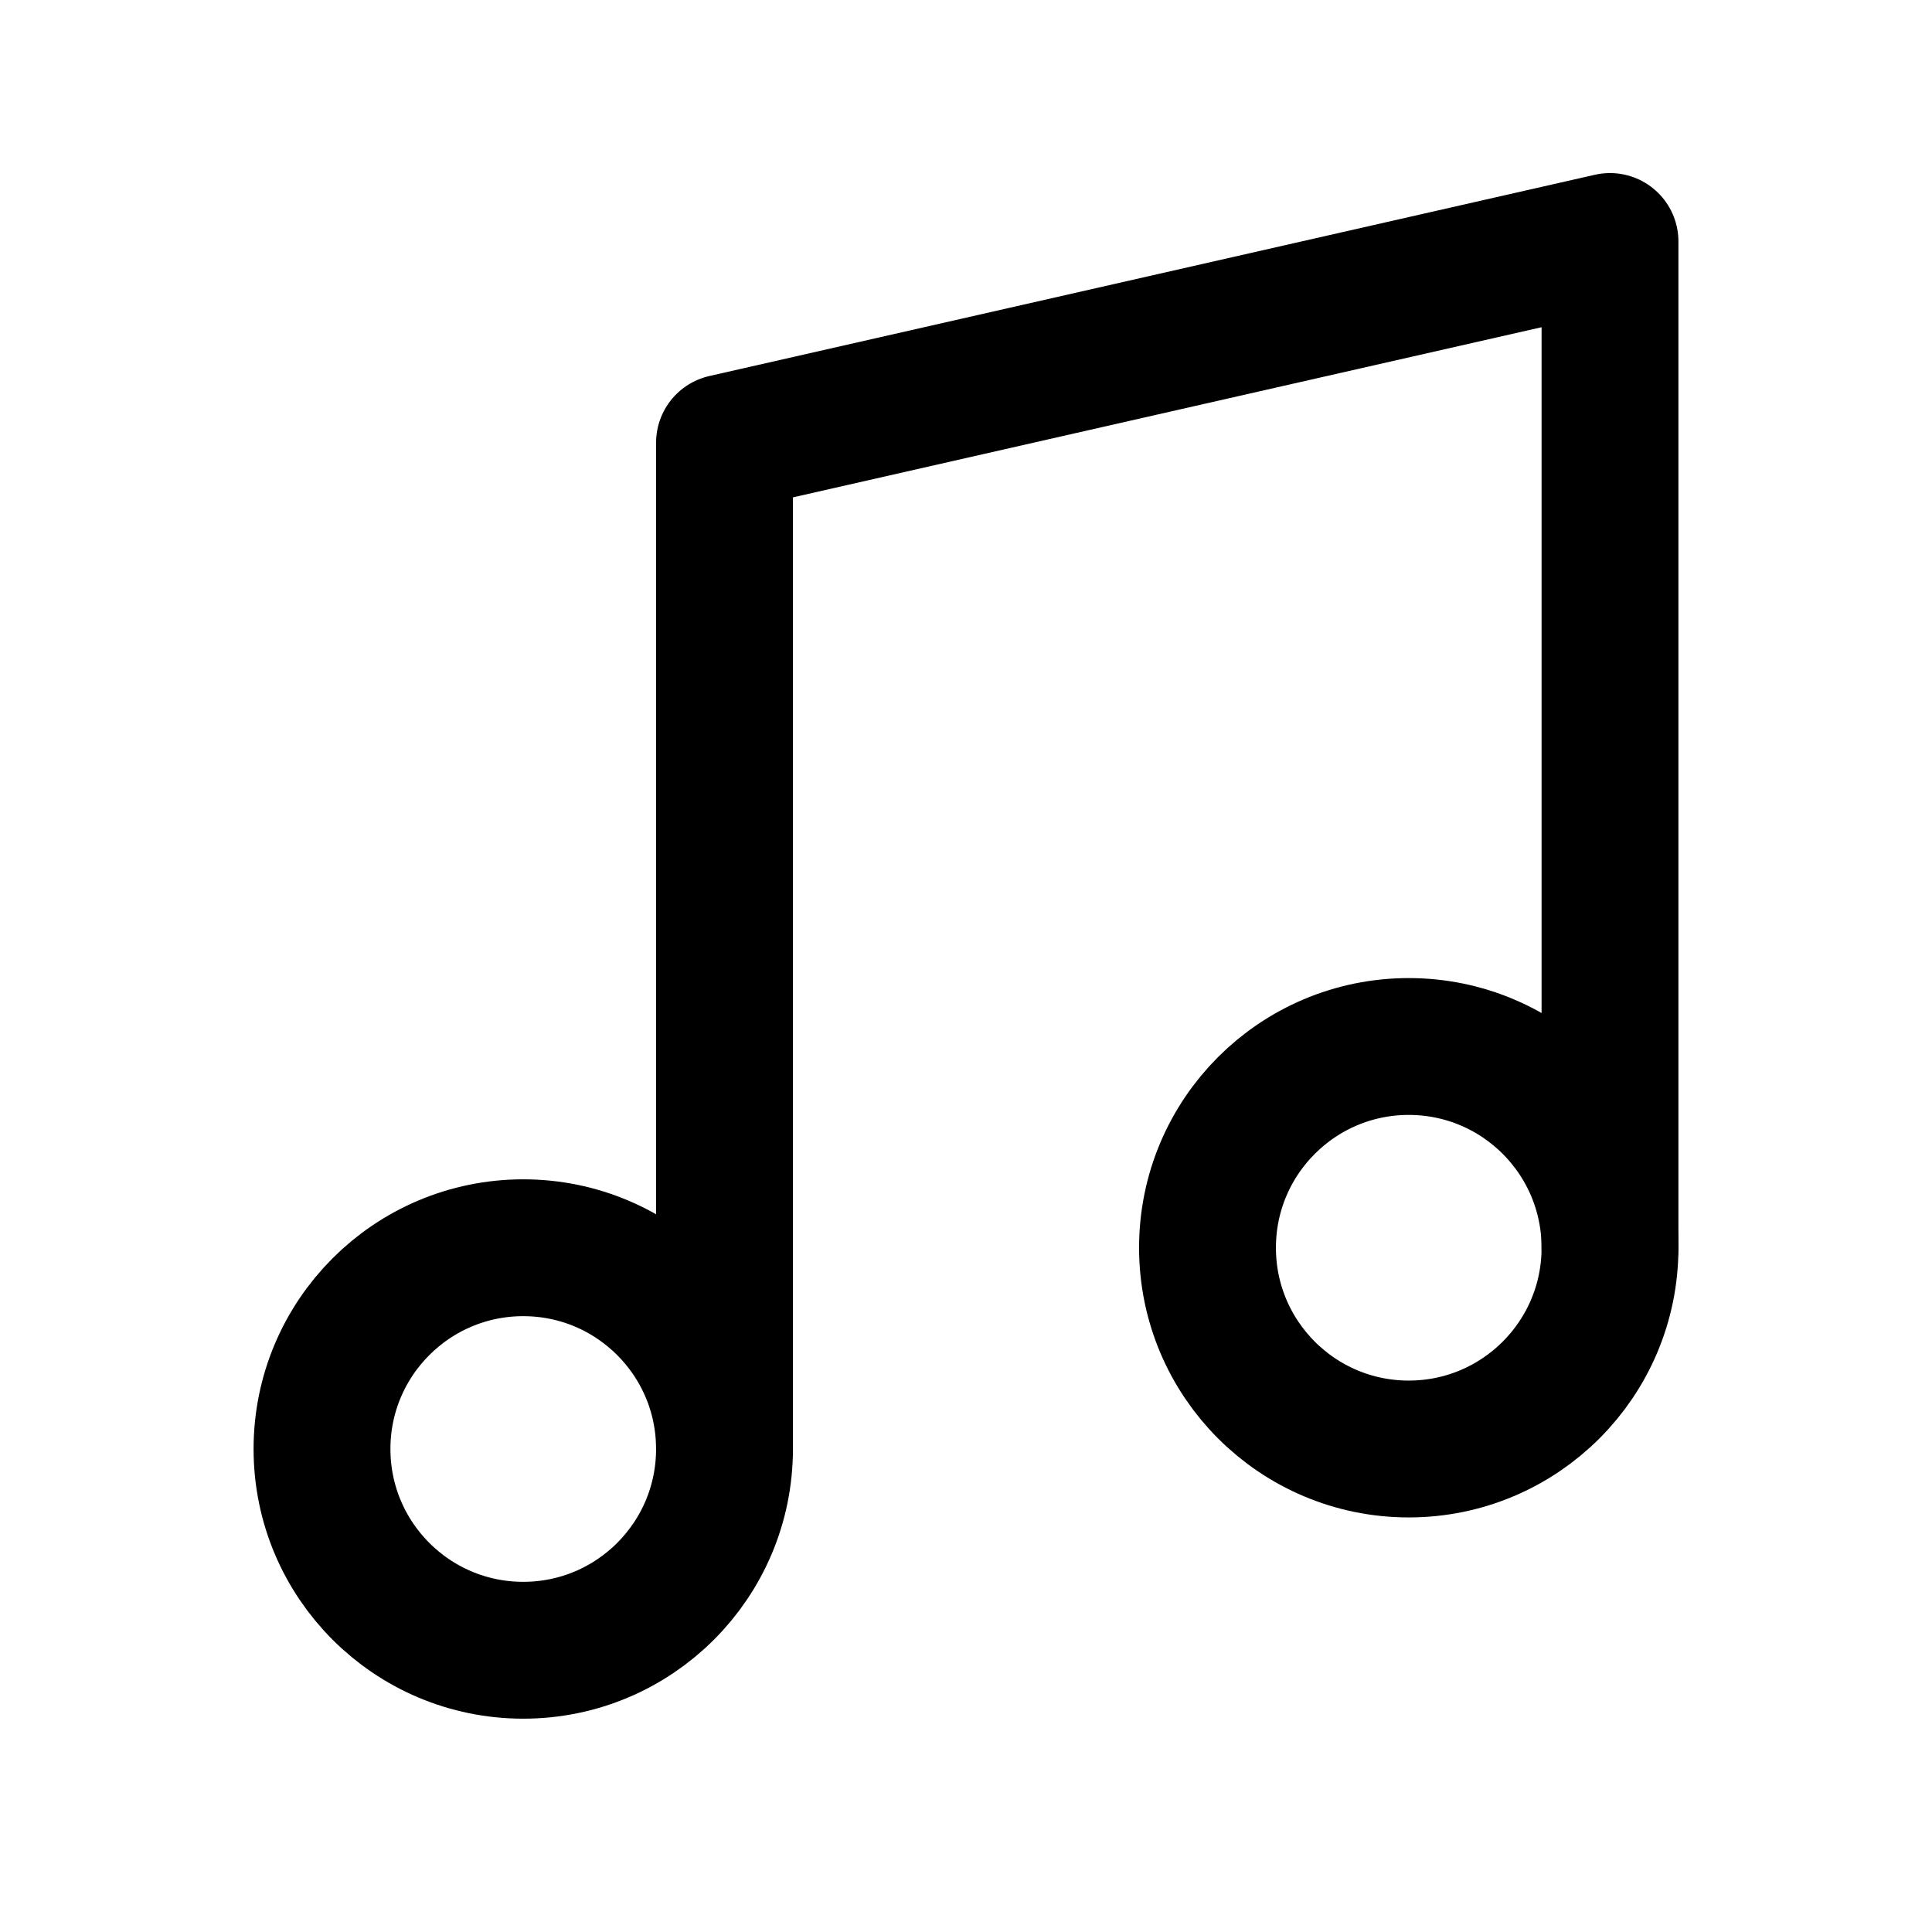
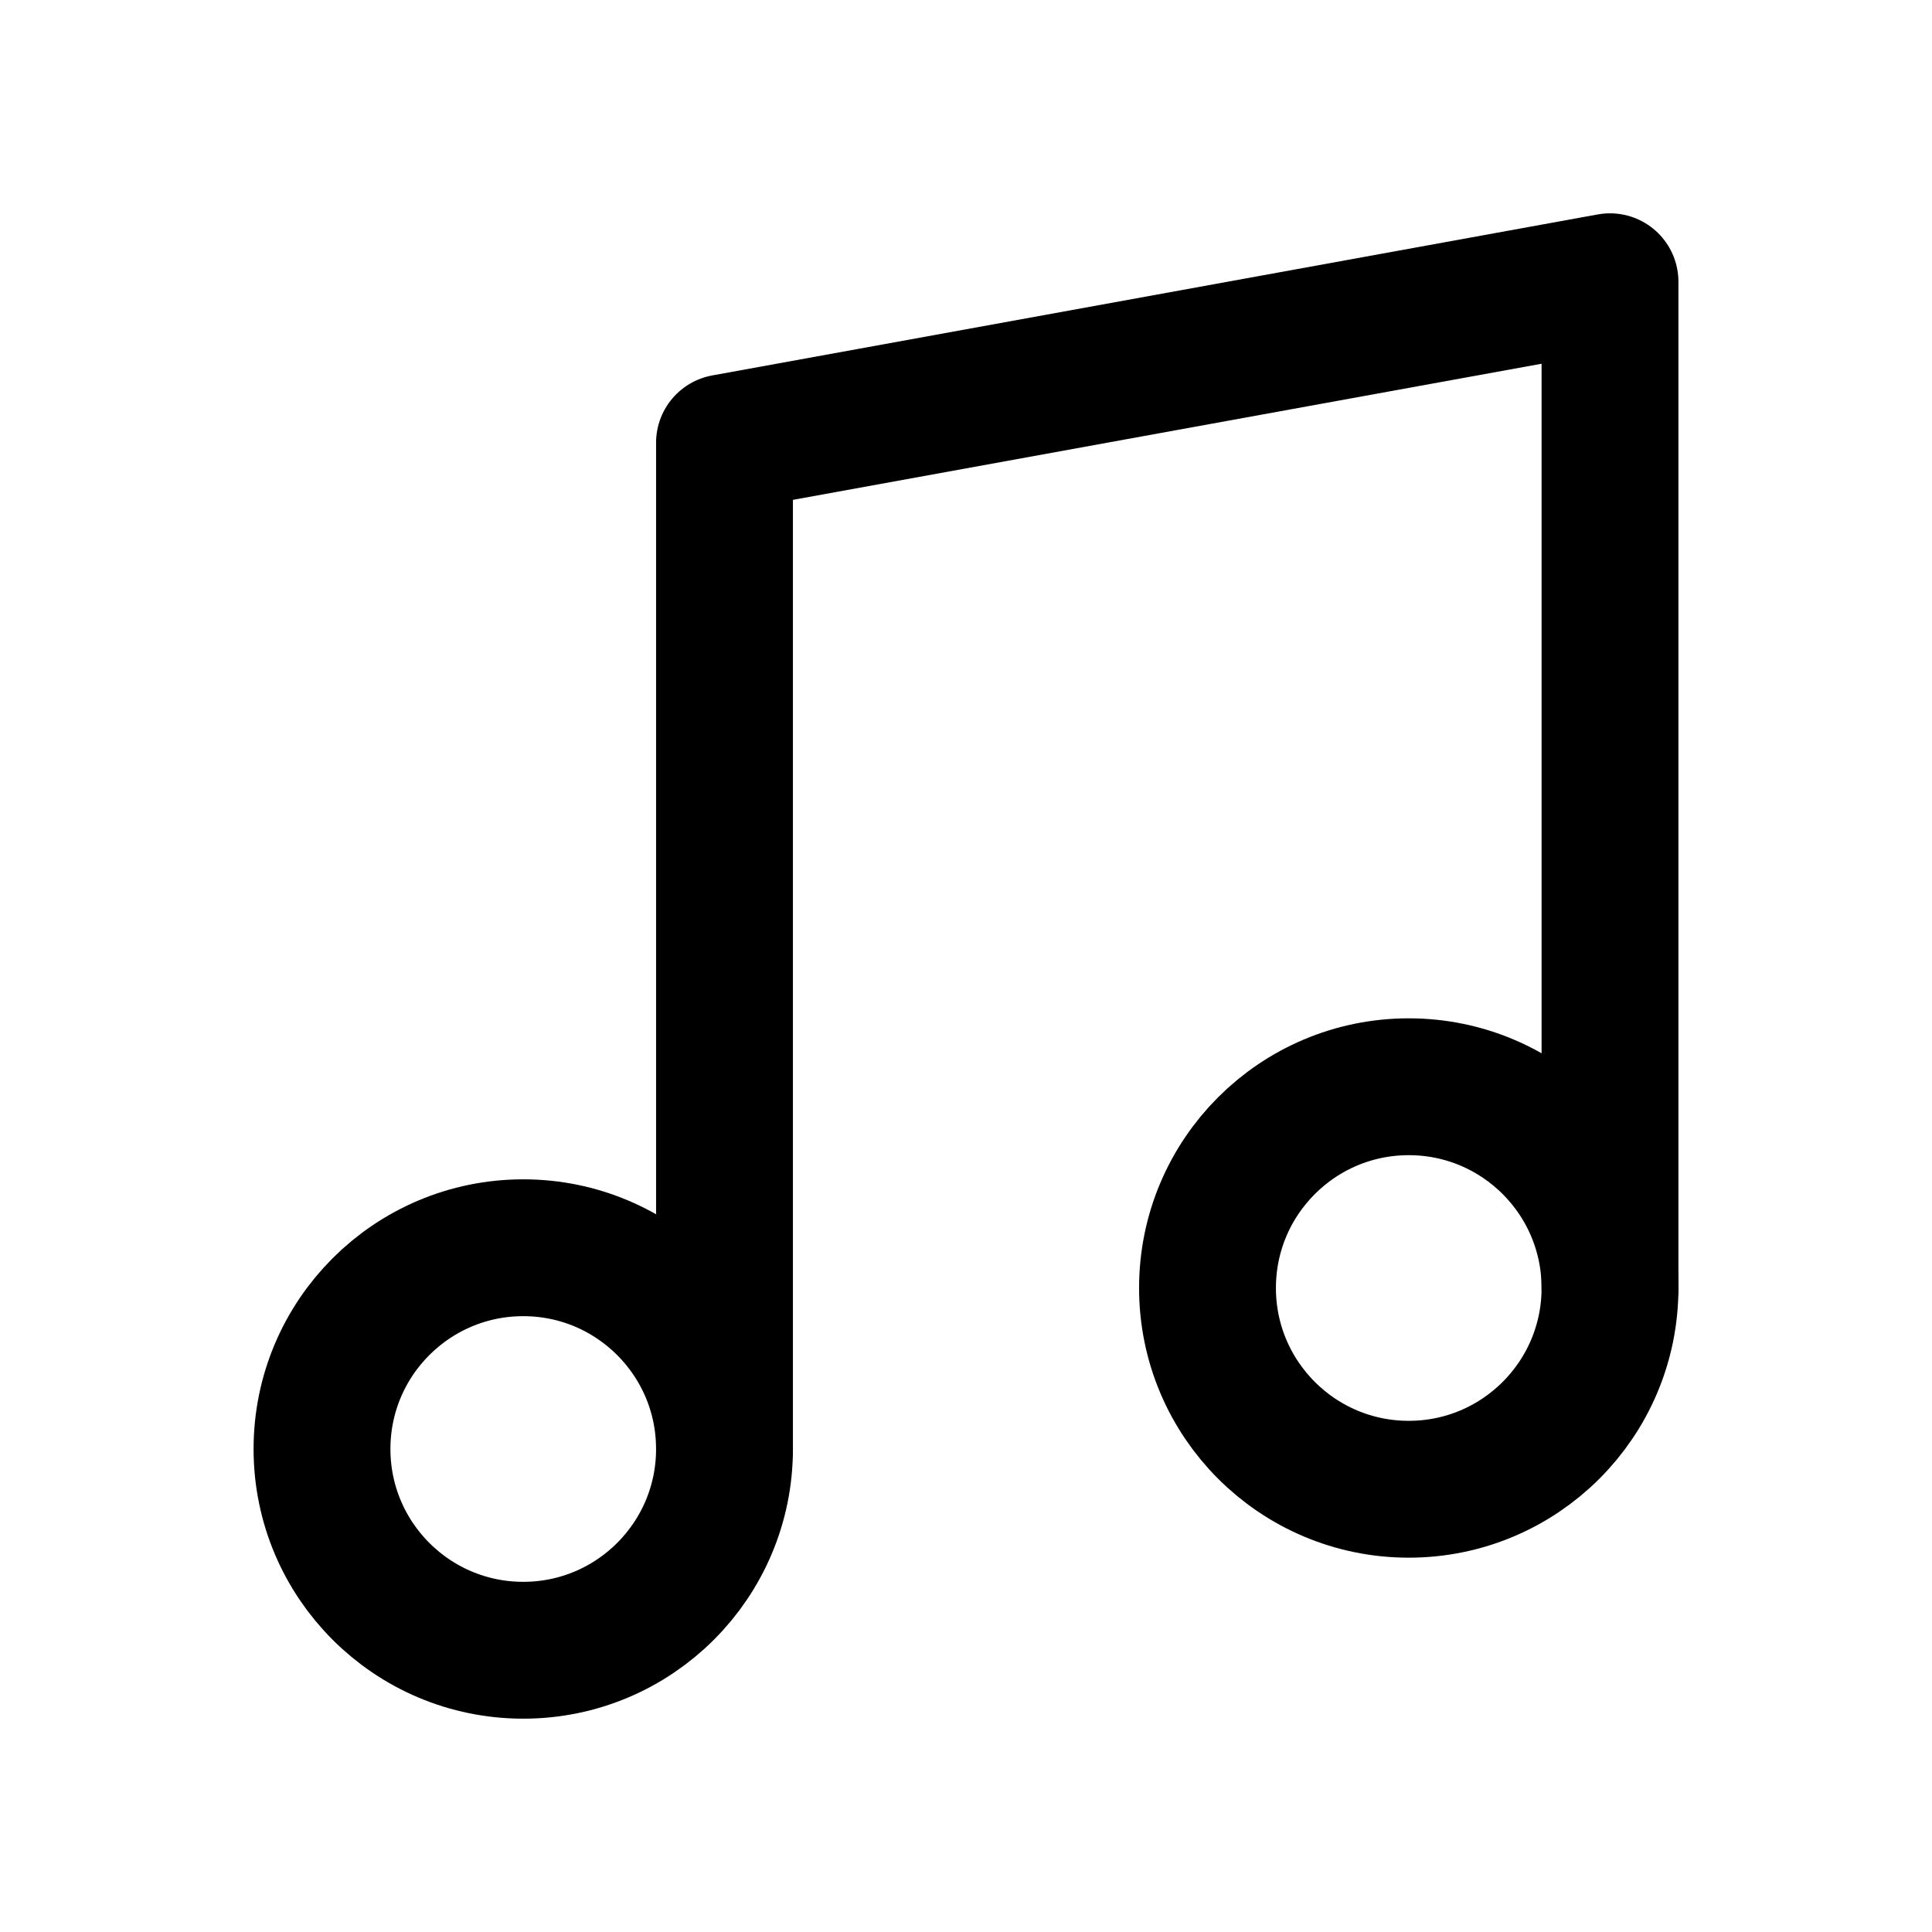
<svg xmlns="http://www.w3.org/2000/svg" viewBox="0 0 24 24" fill="none" stroke="currentColor" stroke-width="1.7" stroke-linecap="round" stroke-linejoin="round">
-   <path d="M9 18V5.5L20 3v12.5" />
+   <path d="M9 18V5.5l11-2V16" />
  <circle cx="6.5" cy="18" r="2.5" />
-   <circle cx="17.5" cy="15.5" r="2.5" />
+   <circle cx="17.5" cy="16" r="2.5" />
</svg>
